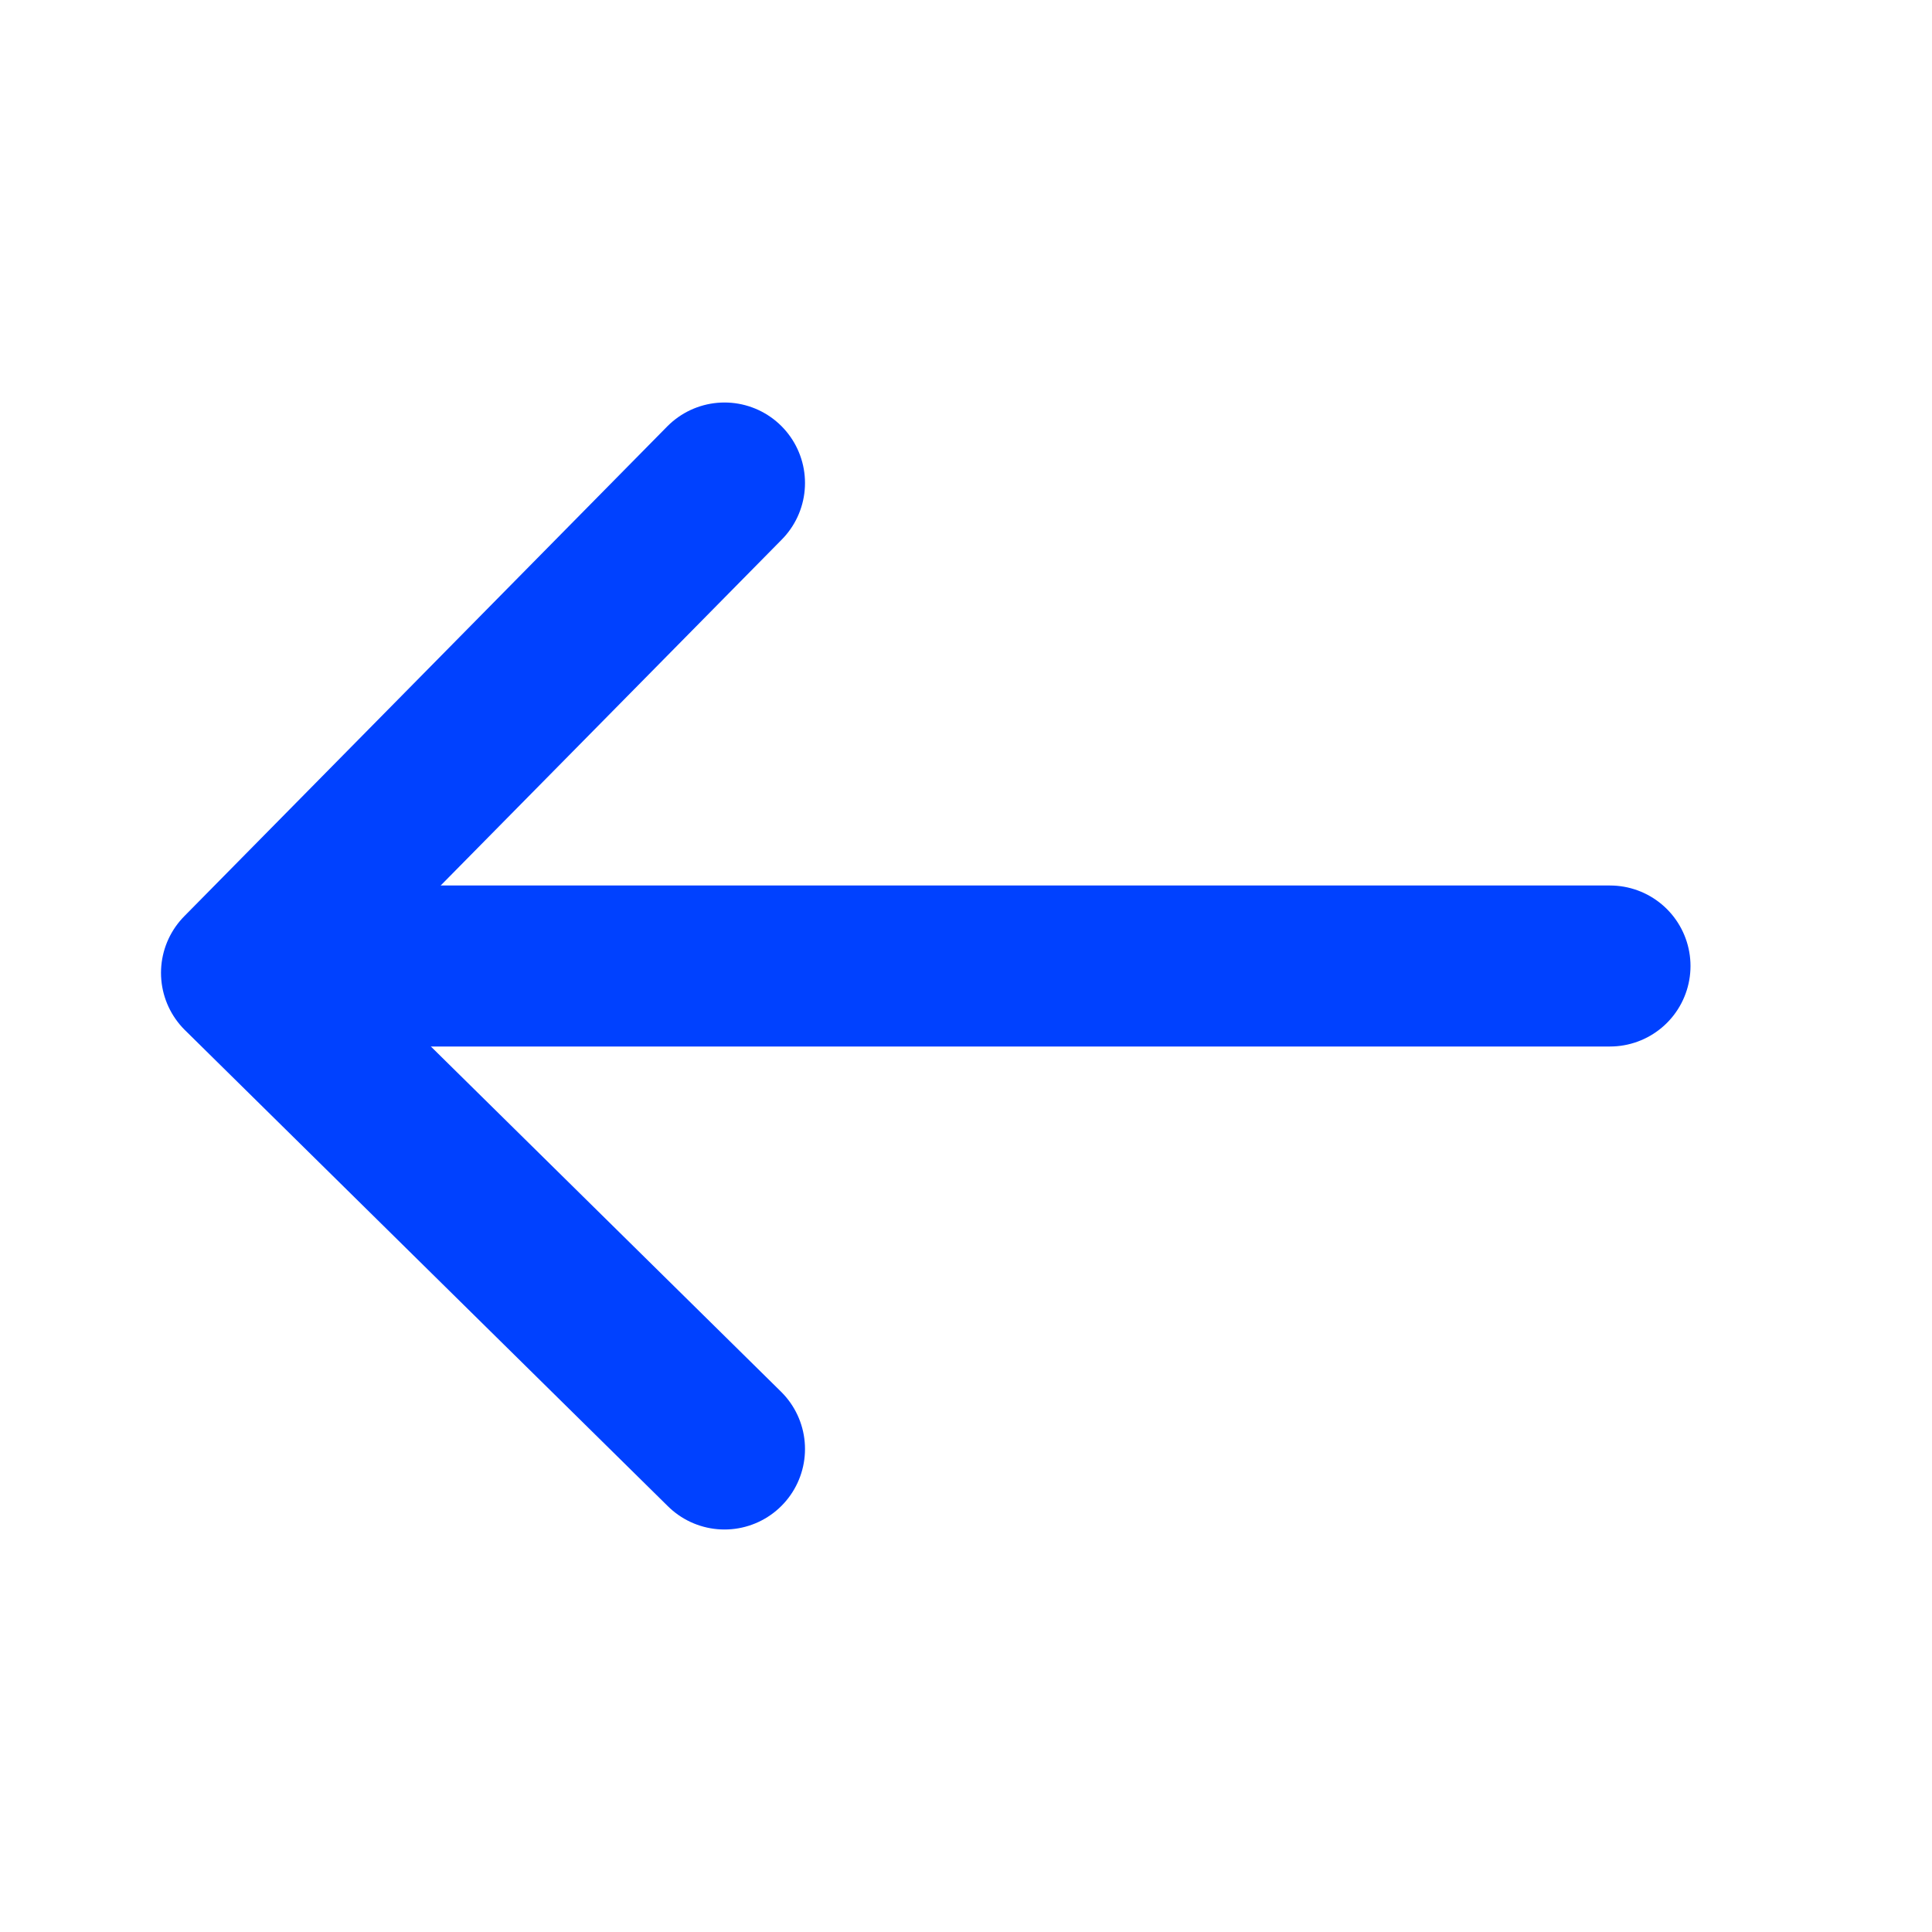
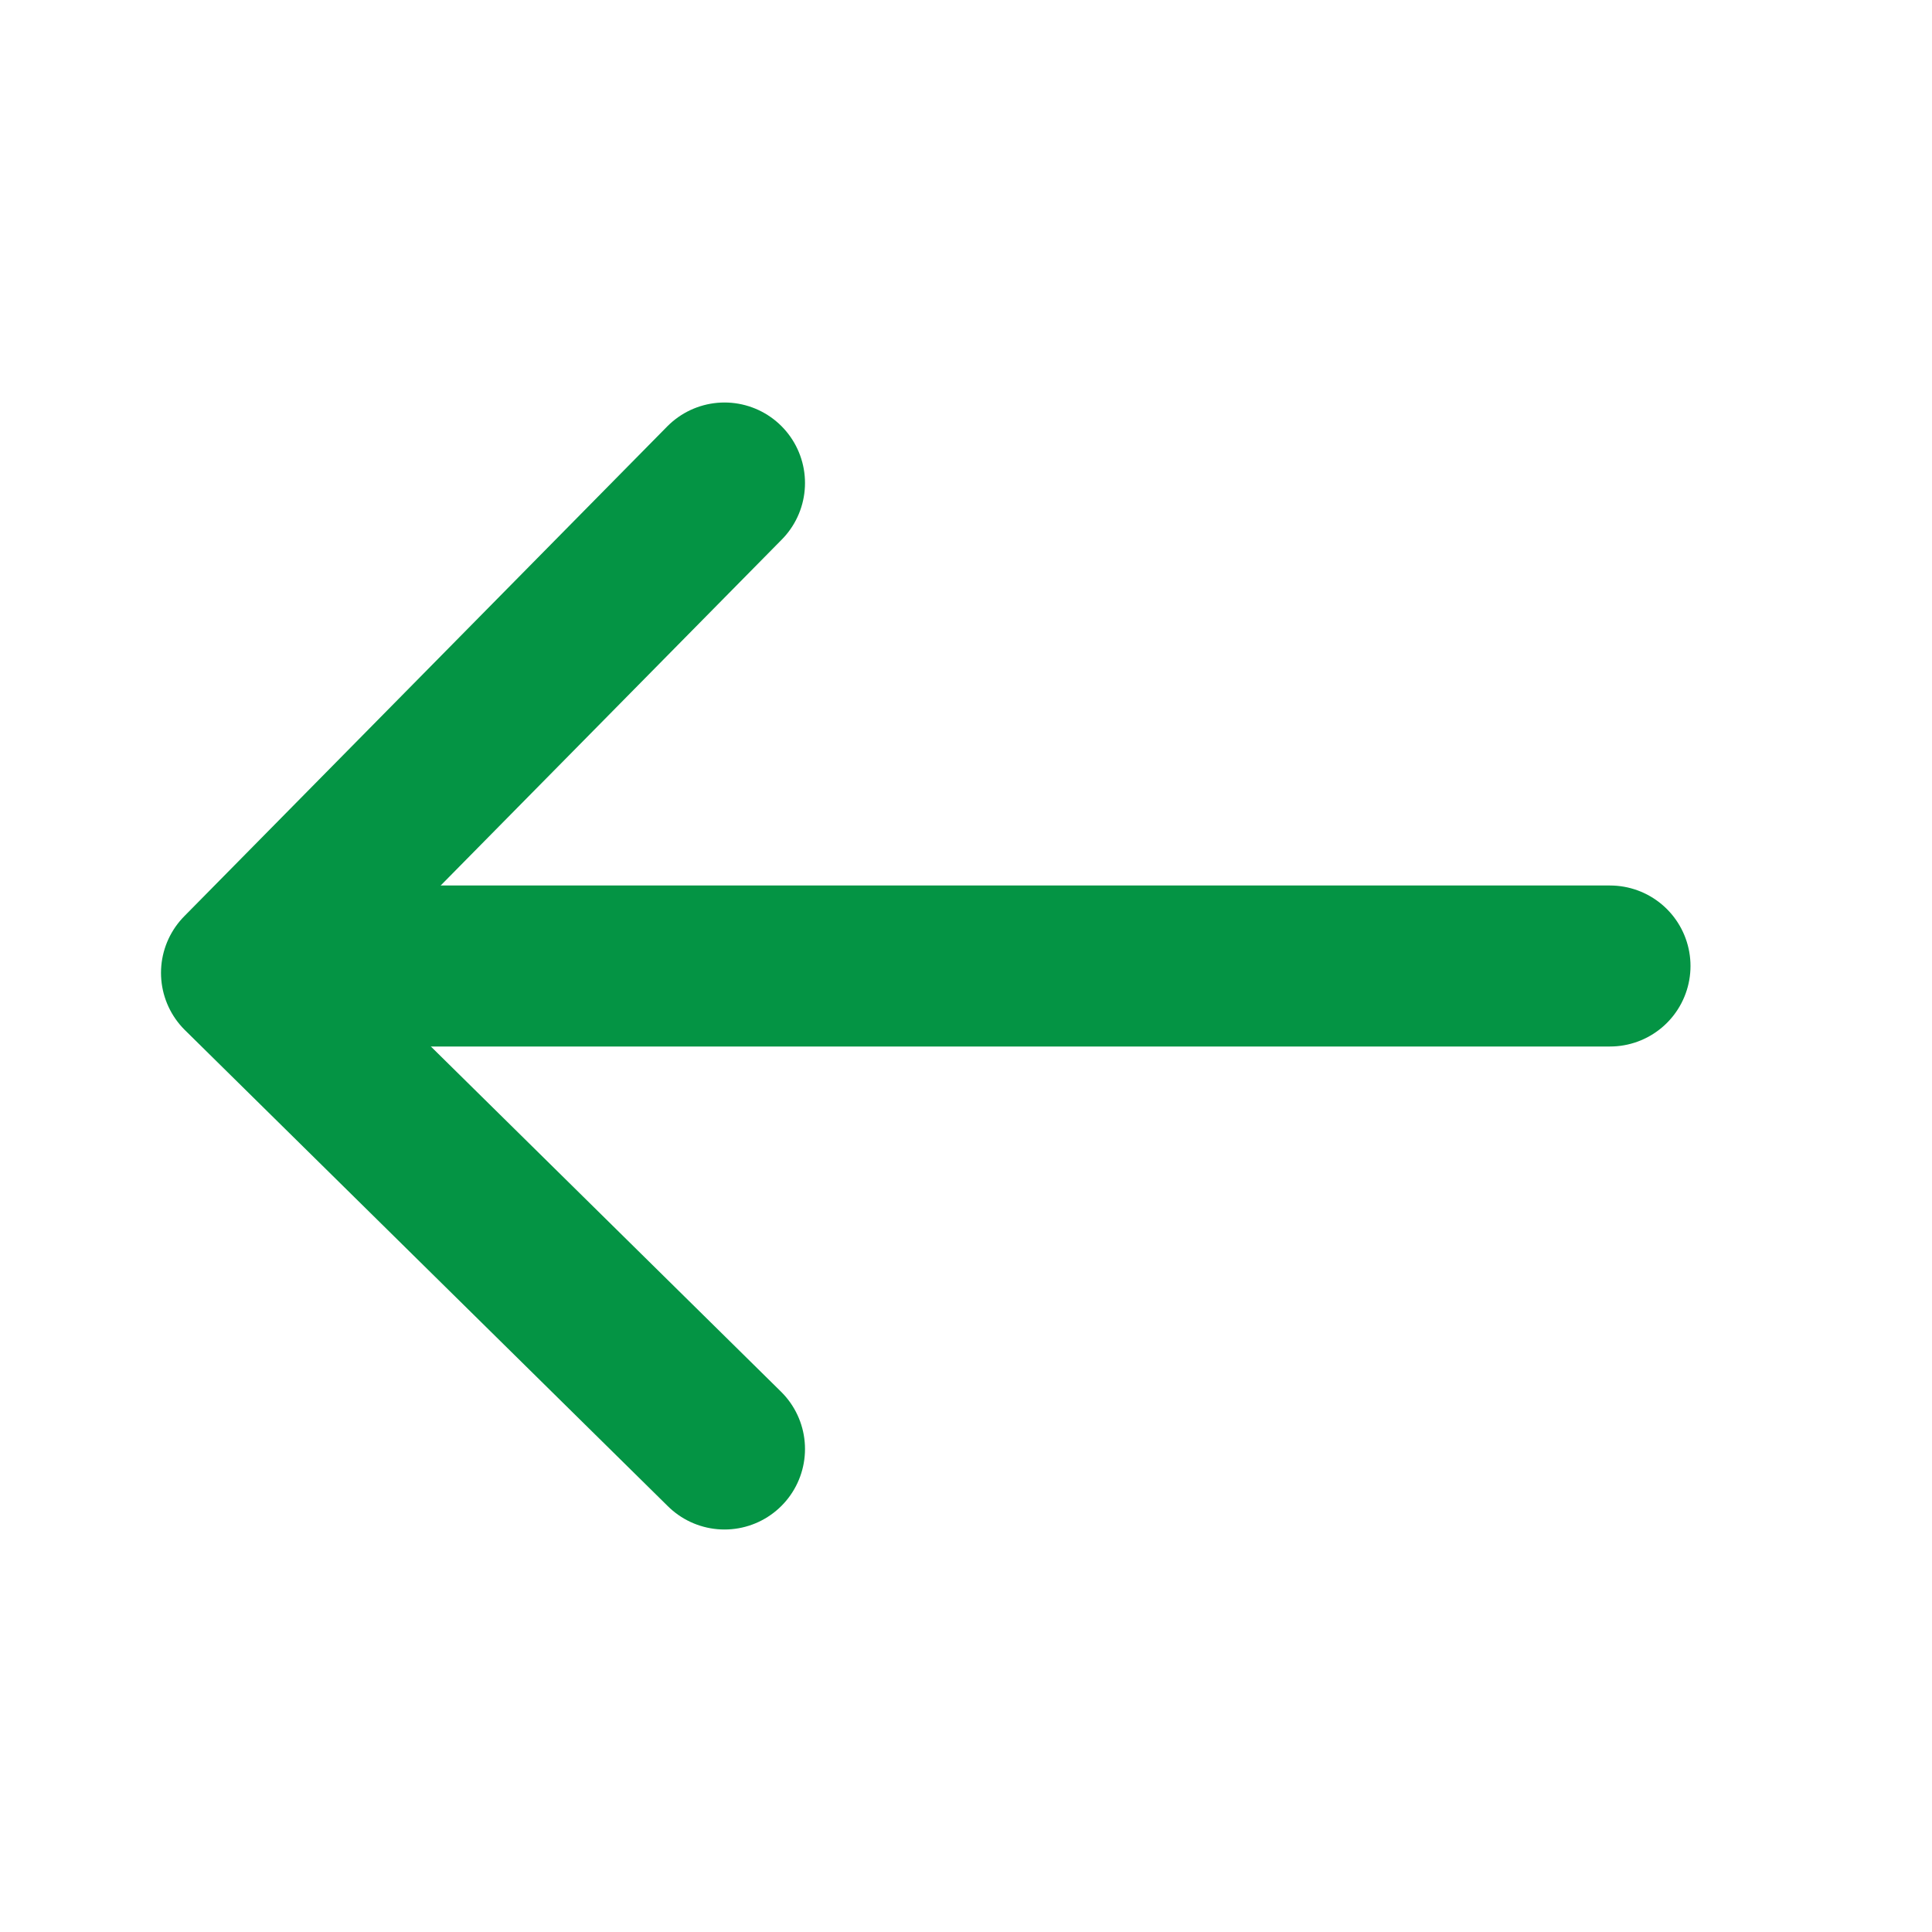
<svg xmlns="http://www.w3.org/2000/svg" width="24px" height="24px" viewBox="0 0 24 24" version="1.1">
  <defs />
  <g id="Icon-Back-Primary" stroke="none" stroke-width="1" fill="none" fill-rule="evenodd" stroke-linecap="round" stroke-linejoin="round">
-     <g id="Icon-Sort-Down" transform="translate(12, 12) scale(-1, 1) translate(-12, -12) translate(3, 6)" stroke="#0041FF" stroke-width="2">
+     <g id="Icon-Sort-Down" transform="translate(12, 12) scale(-1, 1) translate(-12, -12) translate(3, 6)" stroke="#049444" stroke-width="2">
      <path d="M1,6 L16.068,6" id="Path-3" />
      <polyline id="Path-4" points="12 0 18 6.085 12 12" />
    </g>
  </g>
</svg>
